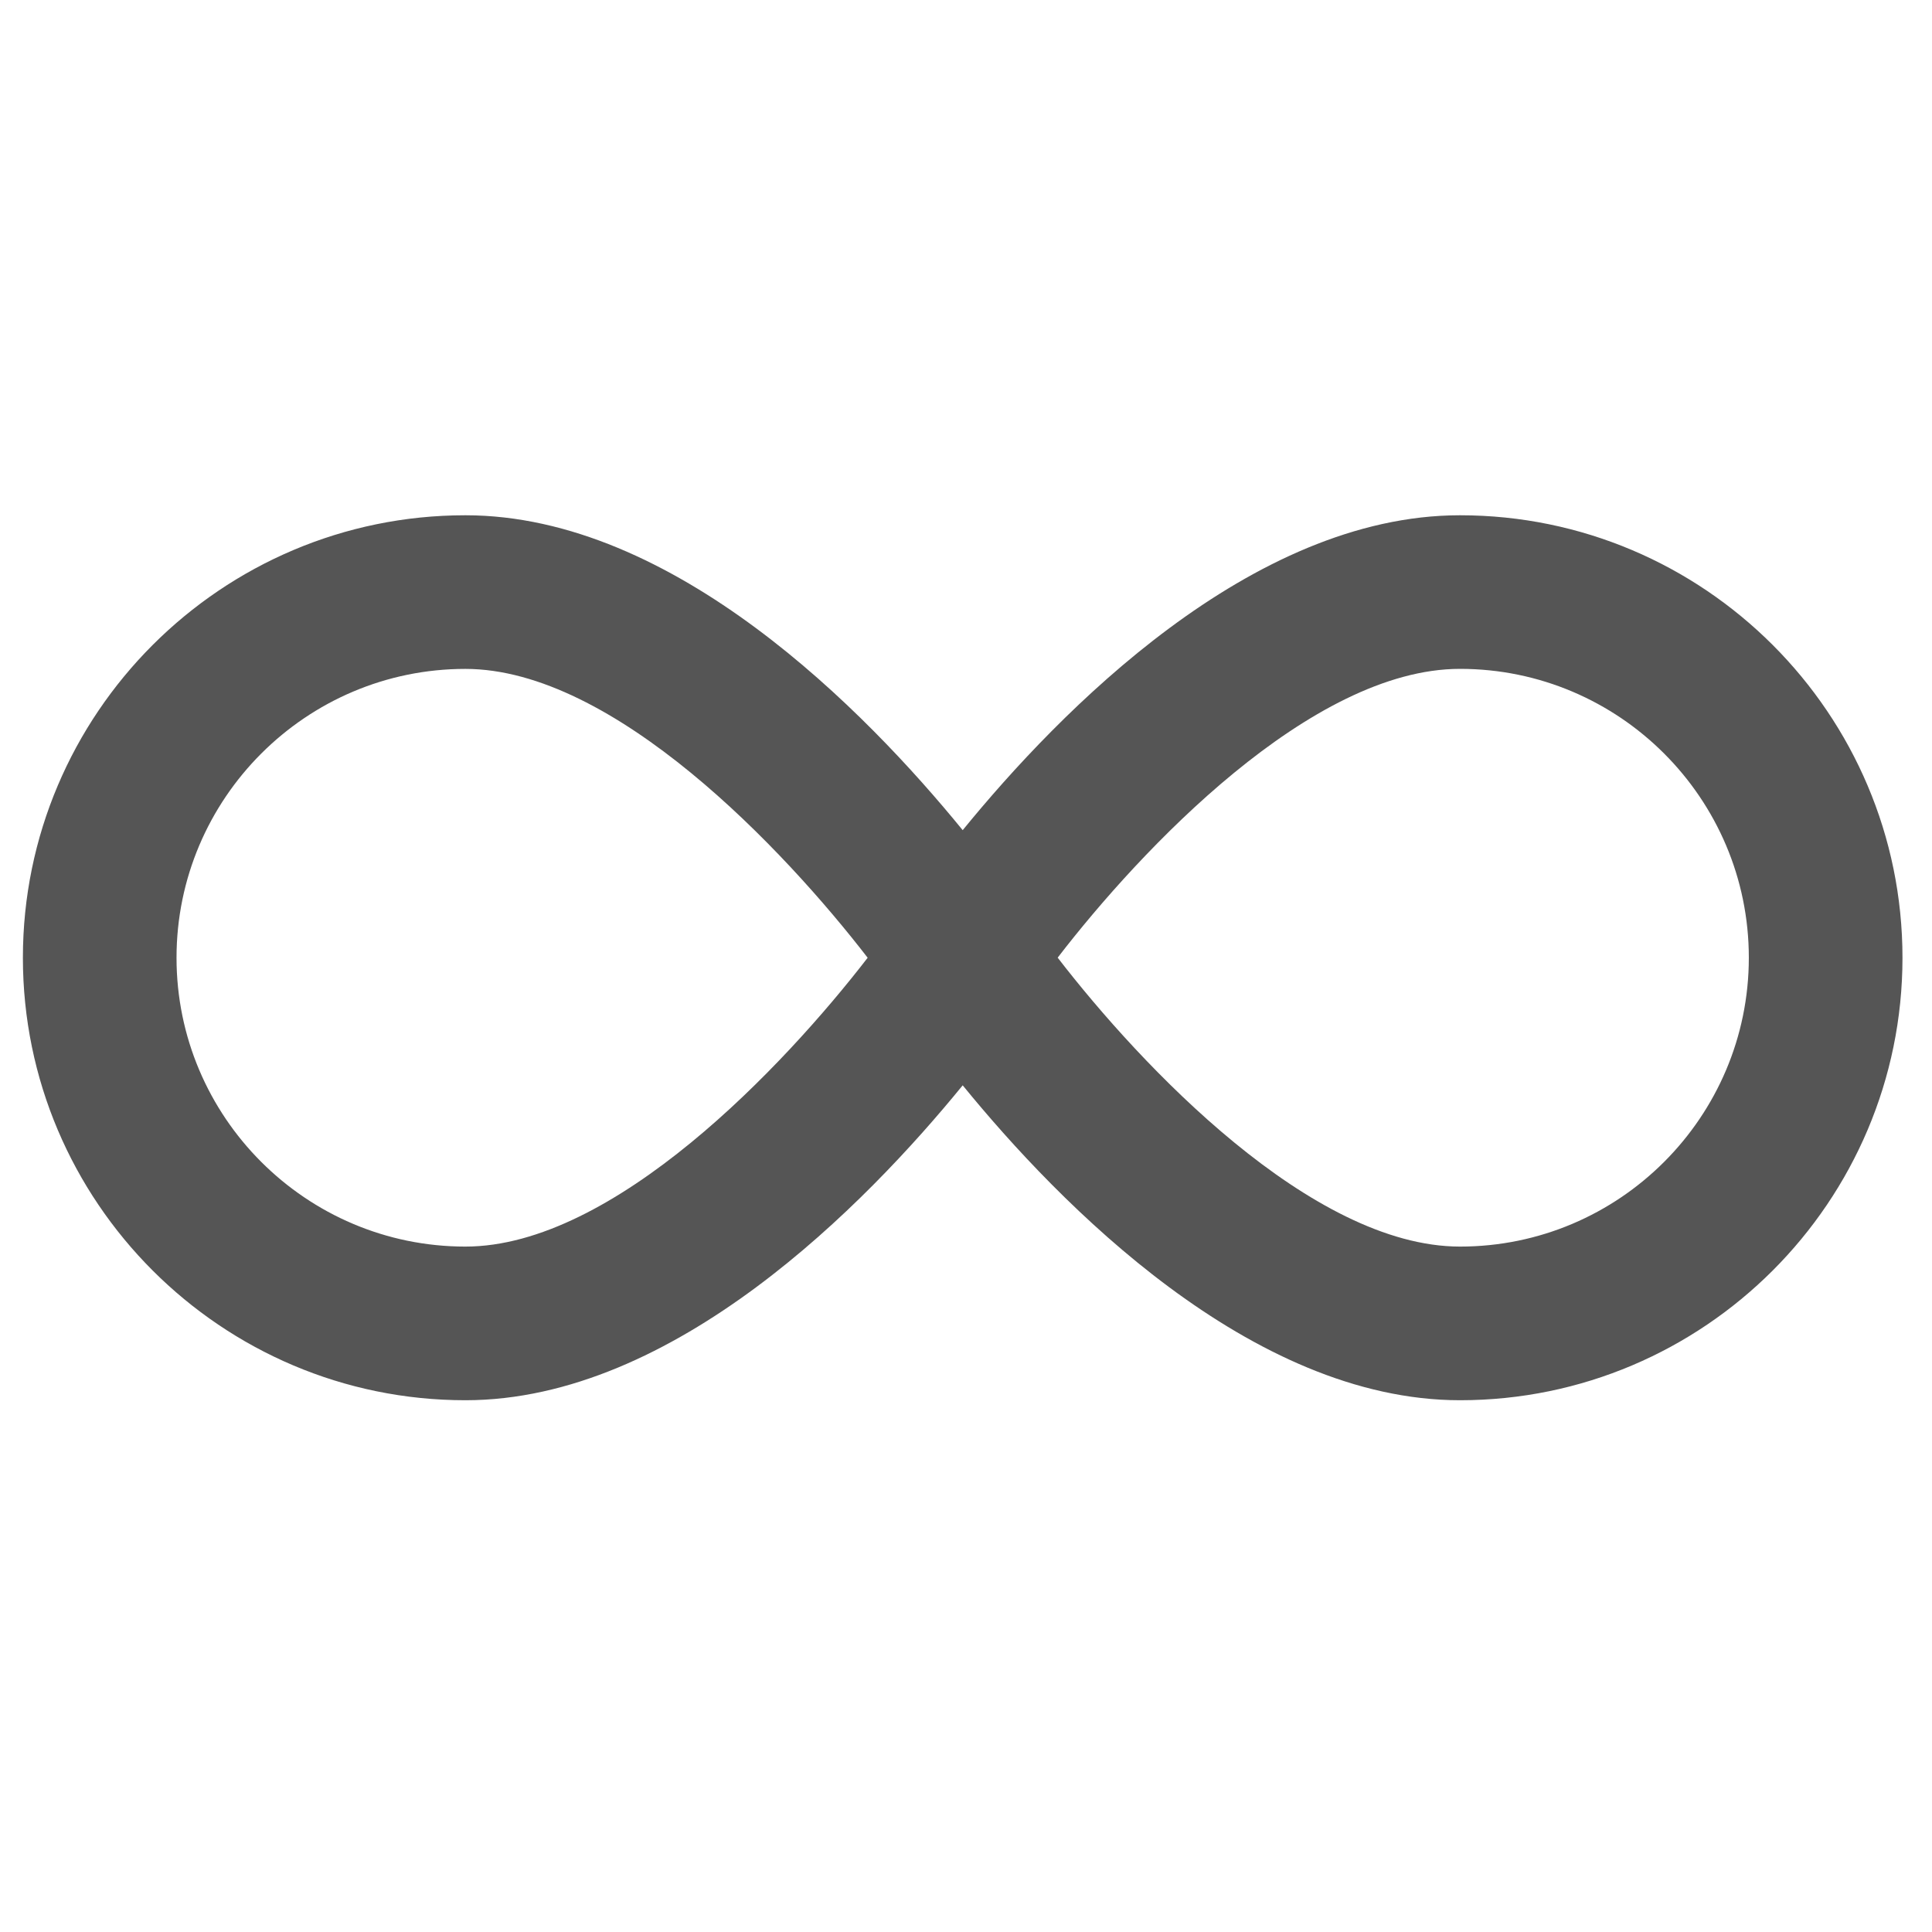
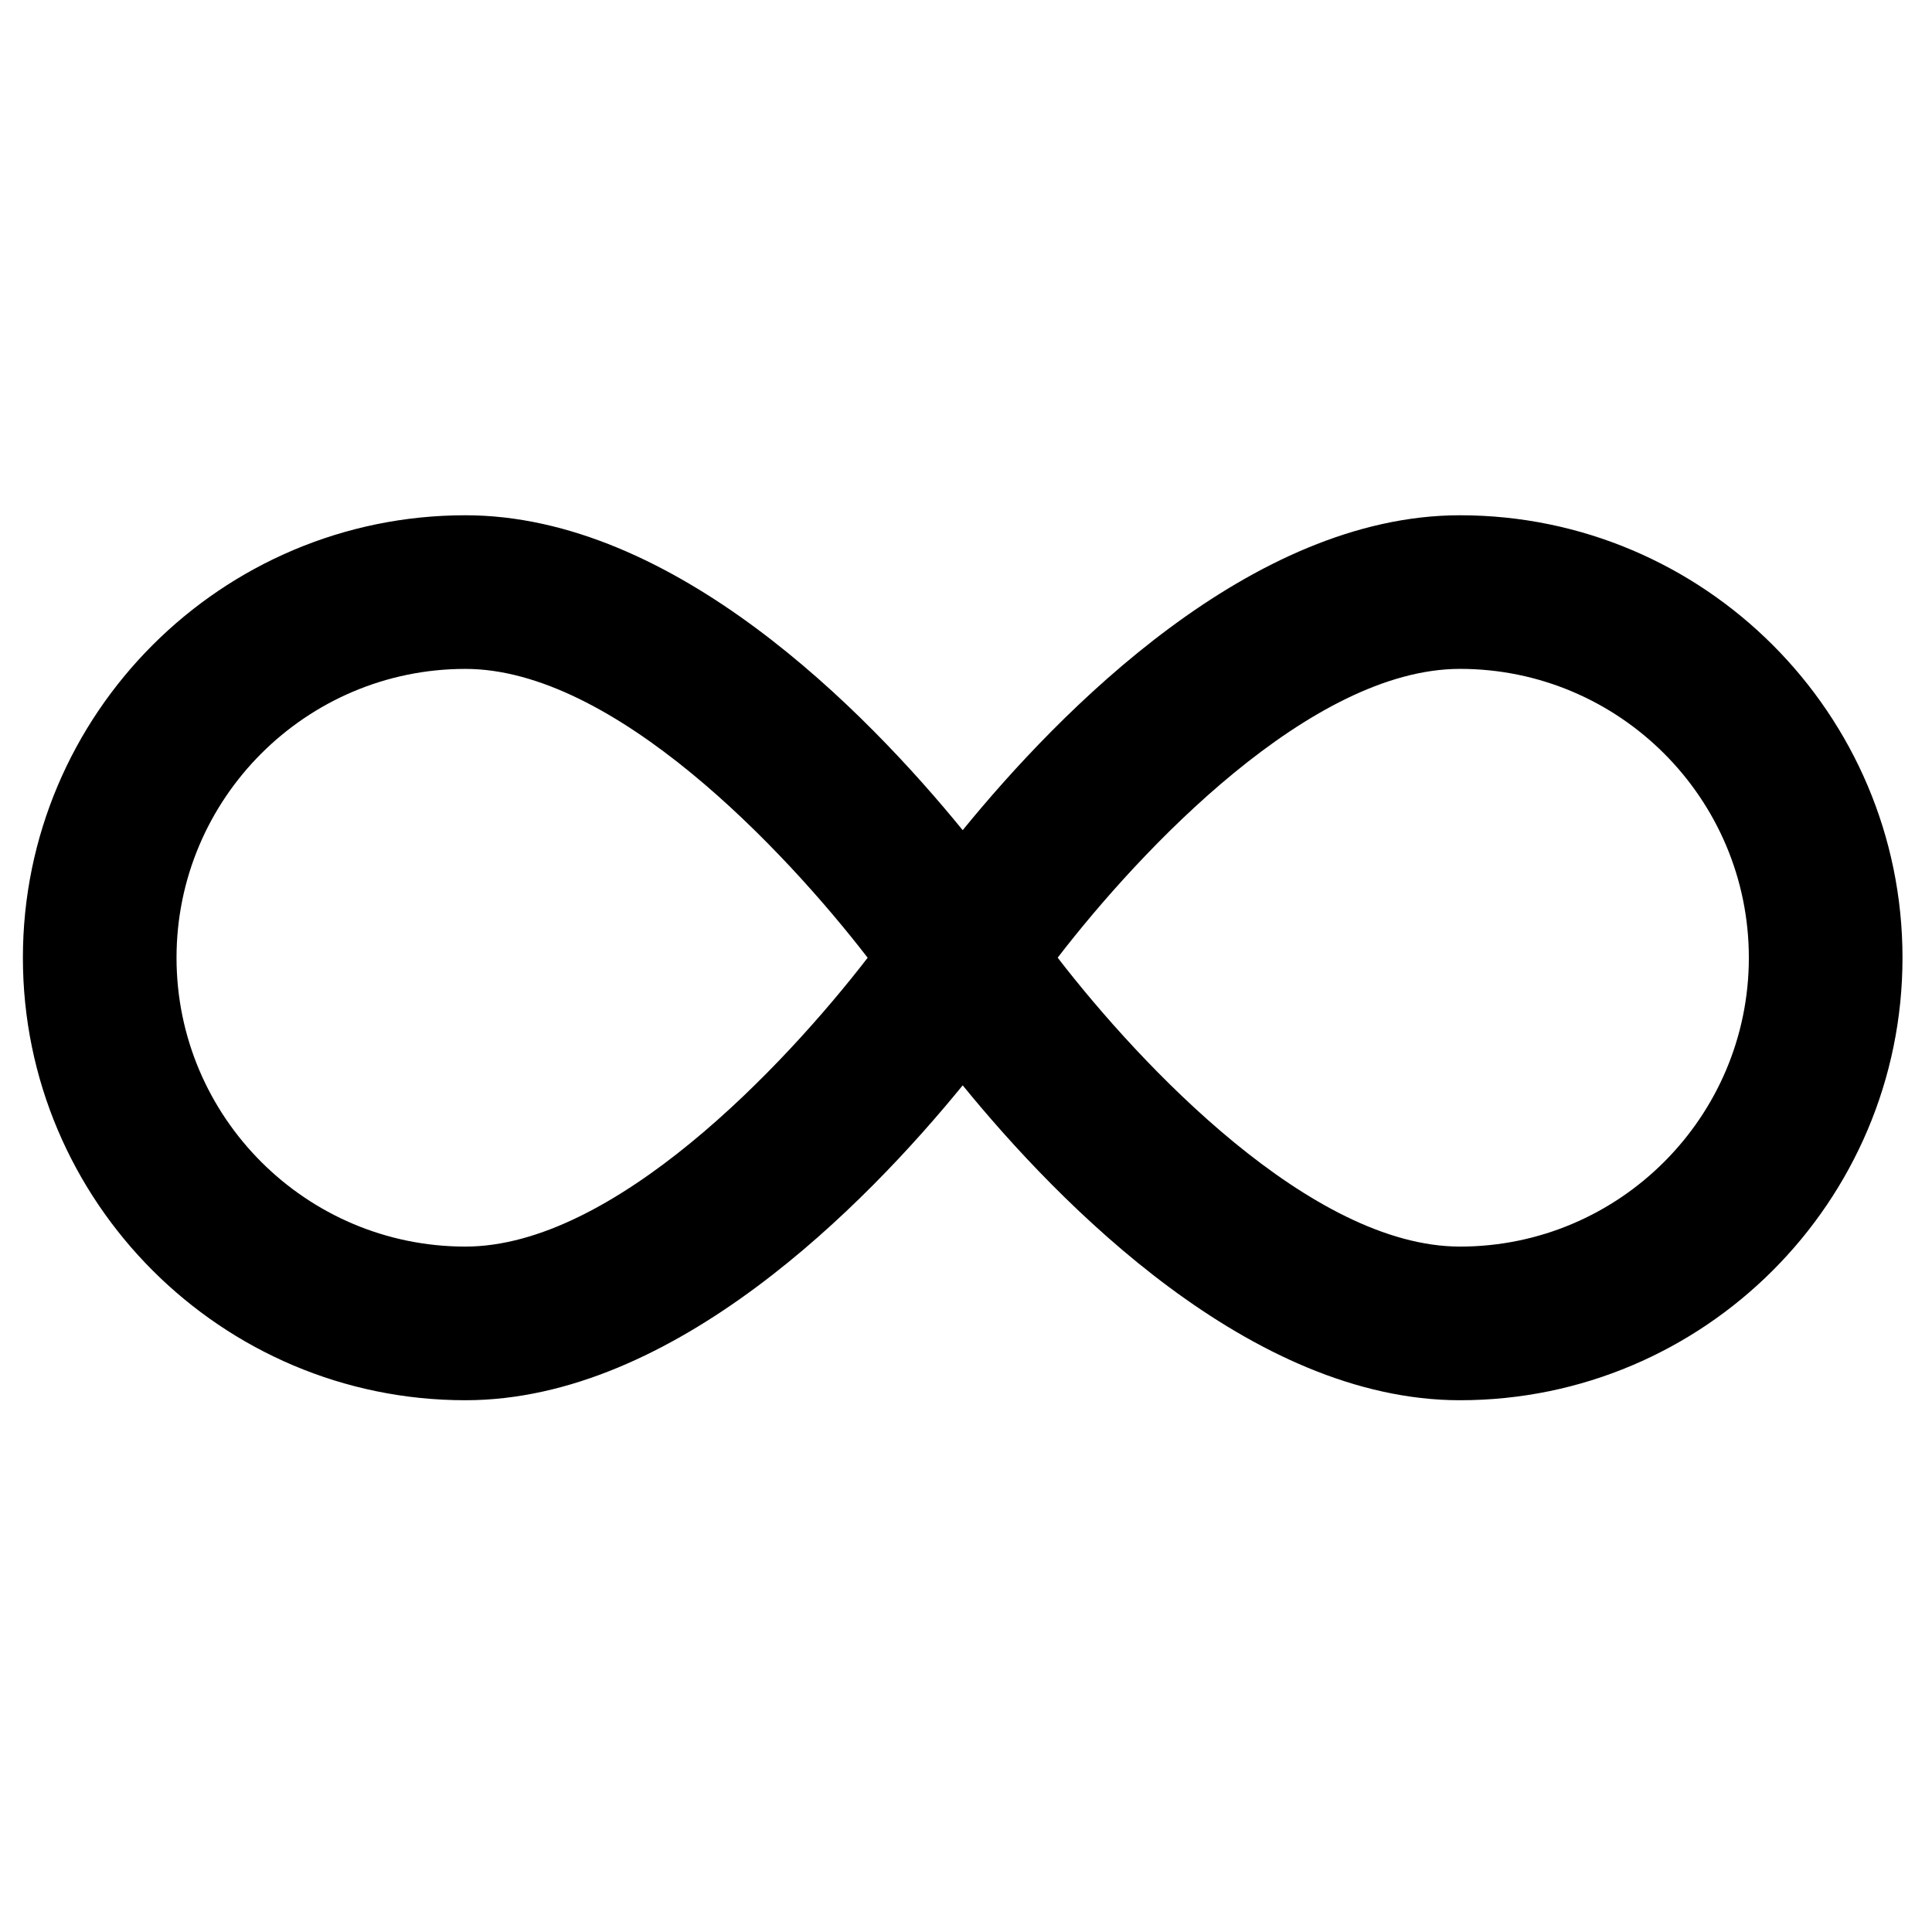
<svg xmlns="http://www.w3.org/2000/svg" version="1.1" id="Layer_1" x="0px" y="0px" width="100px" height="100px" viewBox="0 0 100 100" enable-background="new 0 0 100 100" xml:space="preserve">
-   <path fill="#555555" d="M75.57,26.67c-10.814,0-20.731,10.156-25.741,16.299c-5.01-6.143-14.927-16.299-25.741-16.299  c-12.629,0-22.903,10.274-22.903,22.903c0,12.629,10.274,22.903,22.903,22.903c10.814,0,20.731-10.156,25.741-16.3  c5.009,6.144,14.926,16.3,25.741,16.3c12.629,0,22.902-10.274,22.902-22.903C98.473,36.944,88.199,26.67,75.57,26.67z   M24.088,64.523c-8.244,0-14.951-6.707-14.951-14.95c0-8.244,6.707-14.951,14.951-14.951c7.68,0,16.509,9.362,20.822,14.951  C40.596,55.164,31.768,64.523,24.088,64.523z M75.57,64.523c-7.684,0-16.514-9.365-20.825-14.955  c4.303-5.59,13.116-14.948,20.825-14.948c8.244,0,14.949,6.707,14.949,14.951S83.814,64.523,75.57,64.523z" />
+   <path fill="#000000" d="M75.57,26.67c-10.814,0-20.731,10.156-25.741,16.299c-5.01-6.143-14.927-16.299-25.741-16.299  c-12.629,0-22.903,10.274-22.903,22.903s10.274,22.903,22.903,22.903c10.814,0,20.731-10.156,25.741-16.299  c5.009,6.143,14.926,16.299,25.741,16.299c12.629,0,22.903-10.274,22.903-22.903S88.199,26.67,75.57,26.67z M24.088,64.523  c-8.244,0-14.951-6.706-14.951-14.95s6.707-14.951,14.951-14.951c7.68,0,16.509,9.362,20.822,14.951  C40.596,55.164,31.768,64.523,24.088,64.523z M75.57,64.523c-7.683,0-16.514-9.365-20.825-14.954  c4.303-5.59,13.116-14.948,20.825-14.948c8.244,0,14.95,6.707,14.95,14.951S83.814,64.523,75.57,64.523z" />
</svg>
